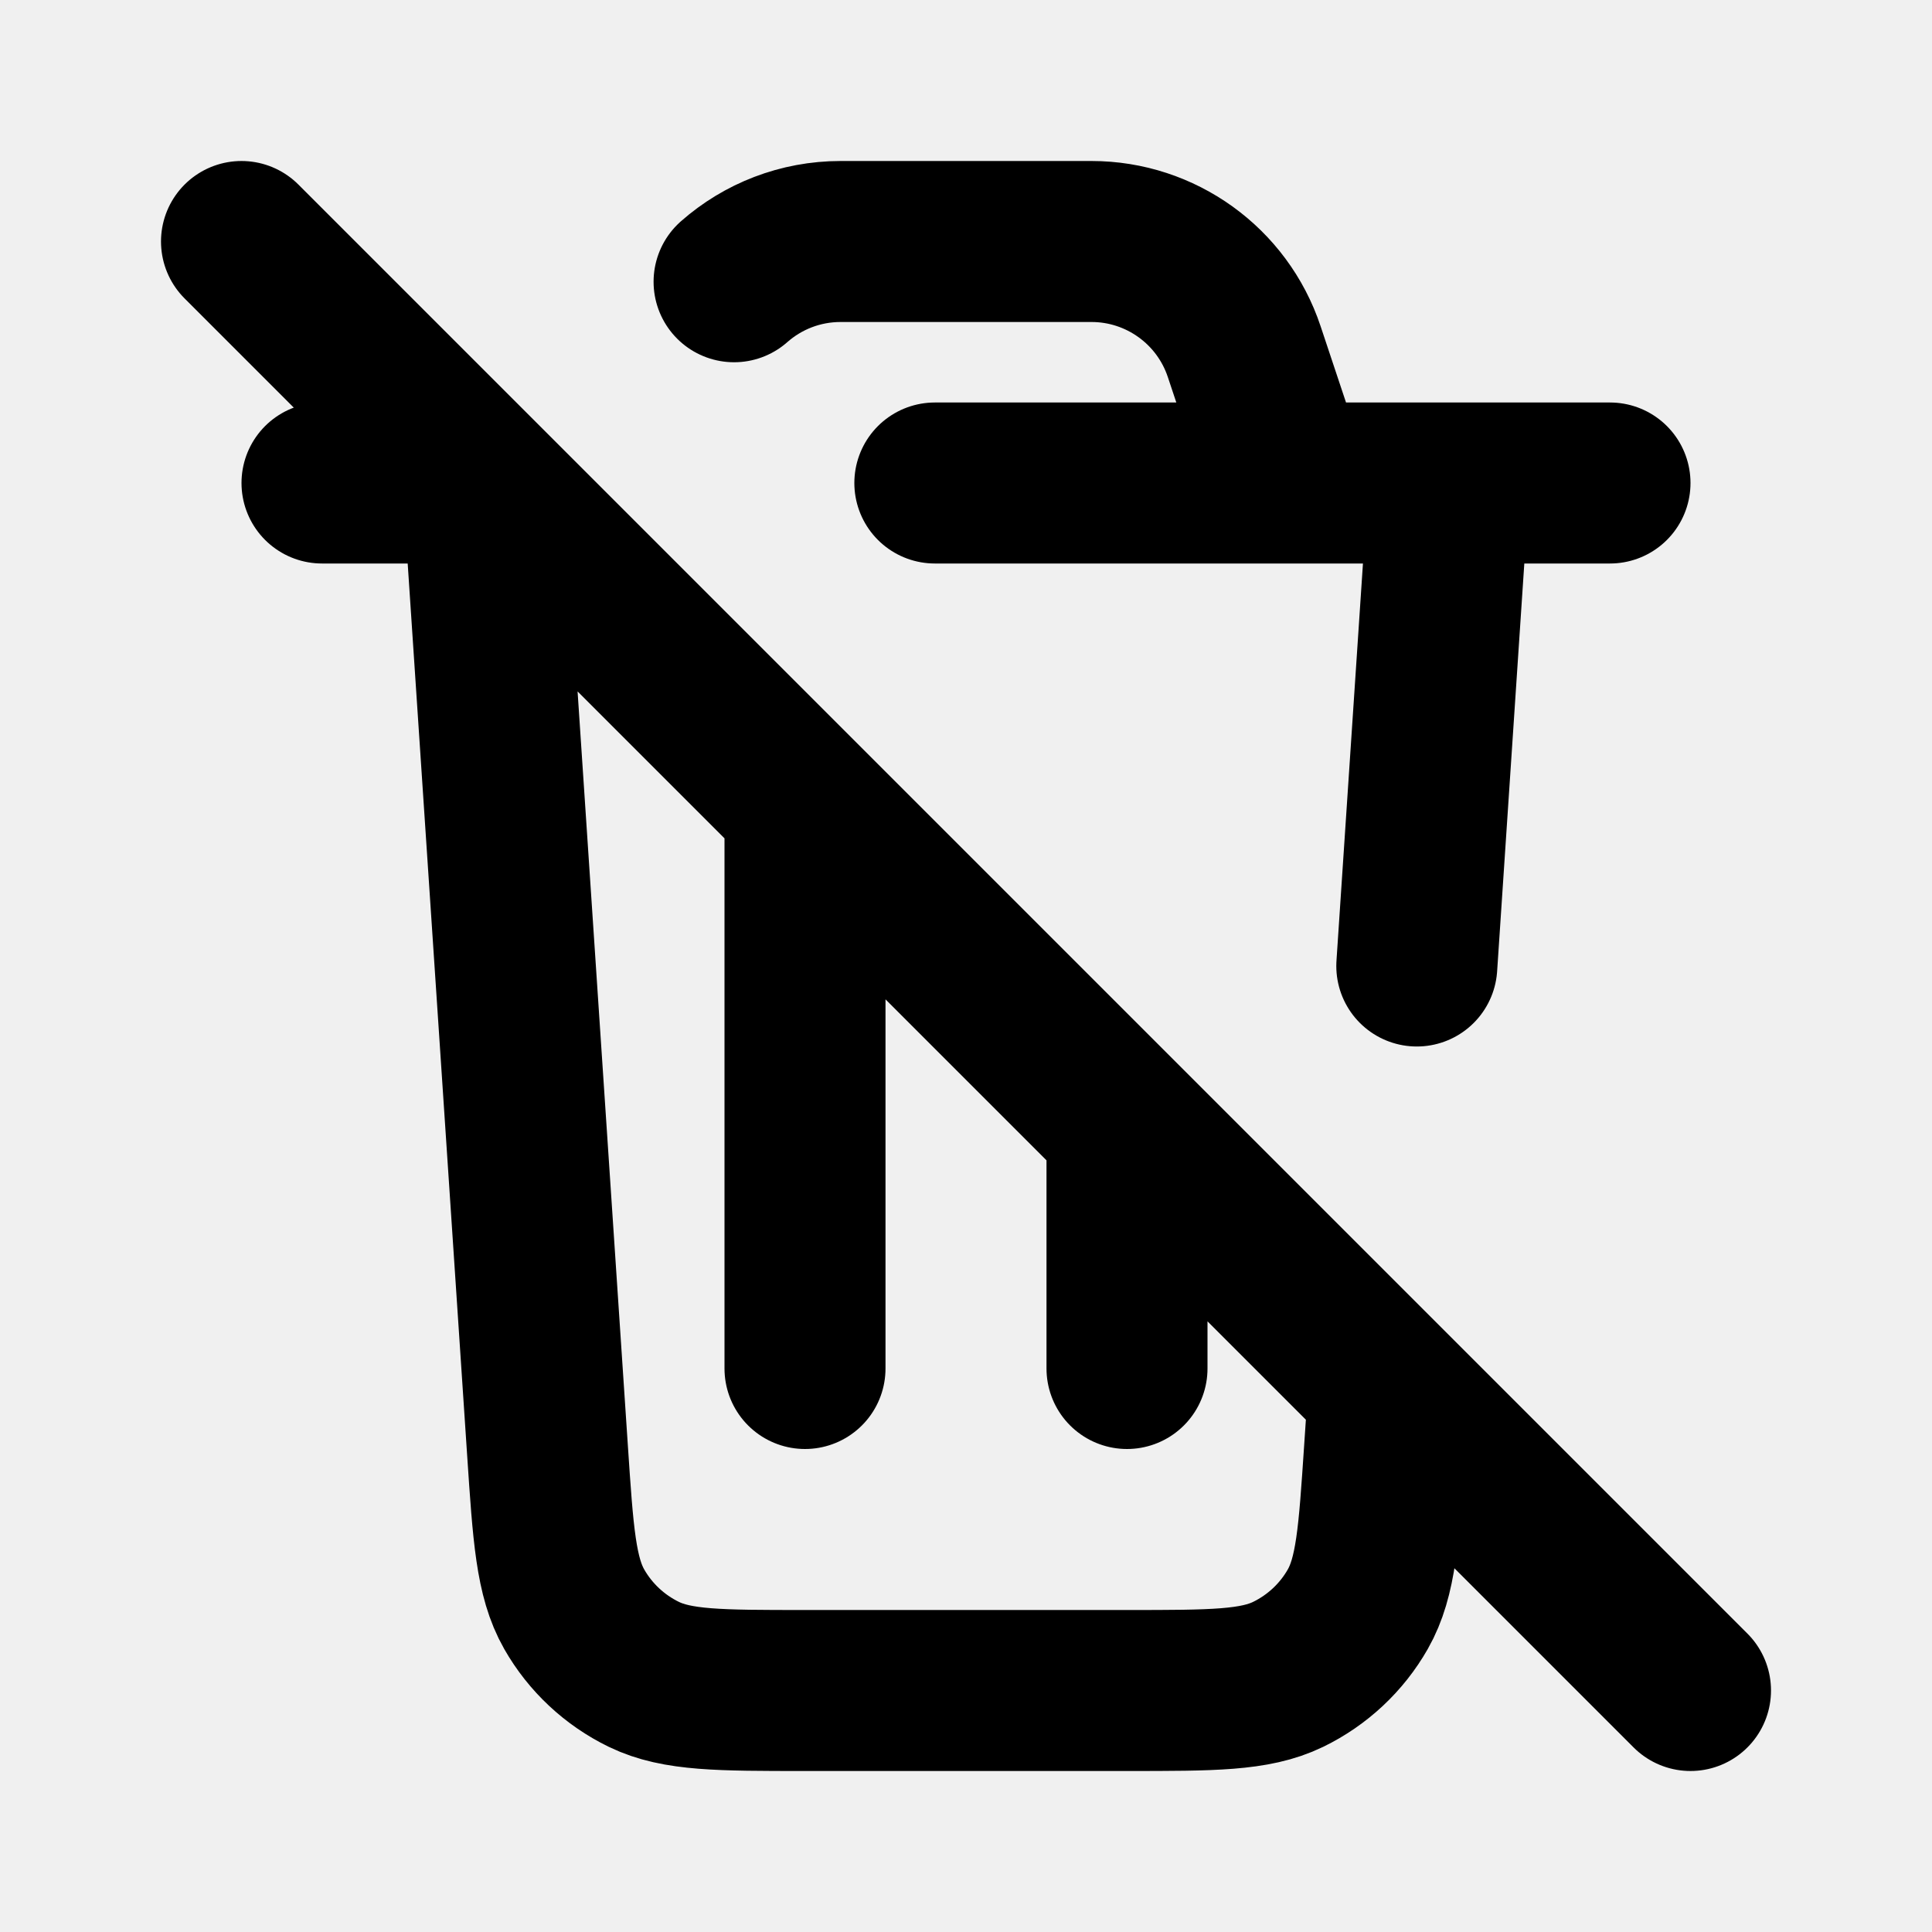
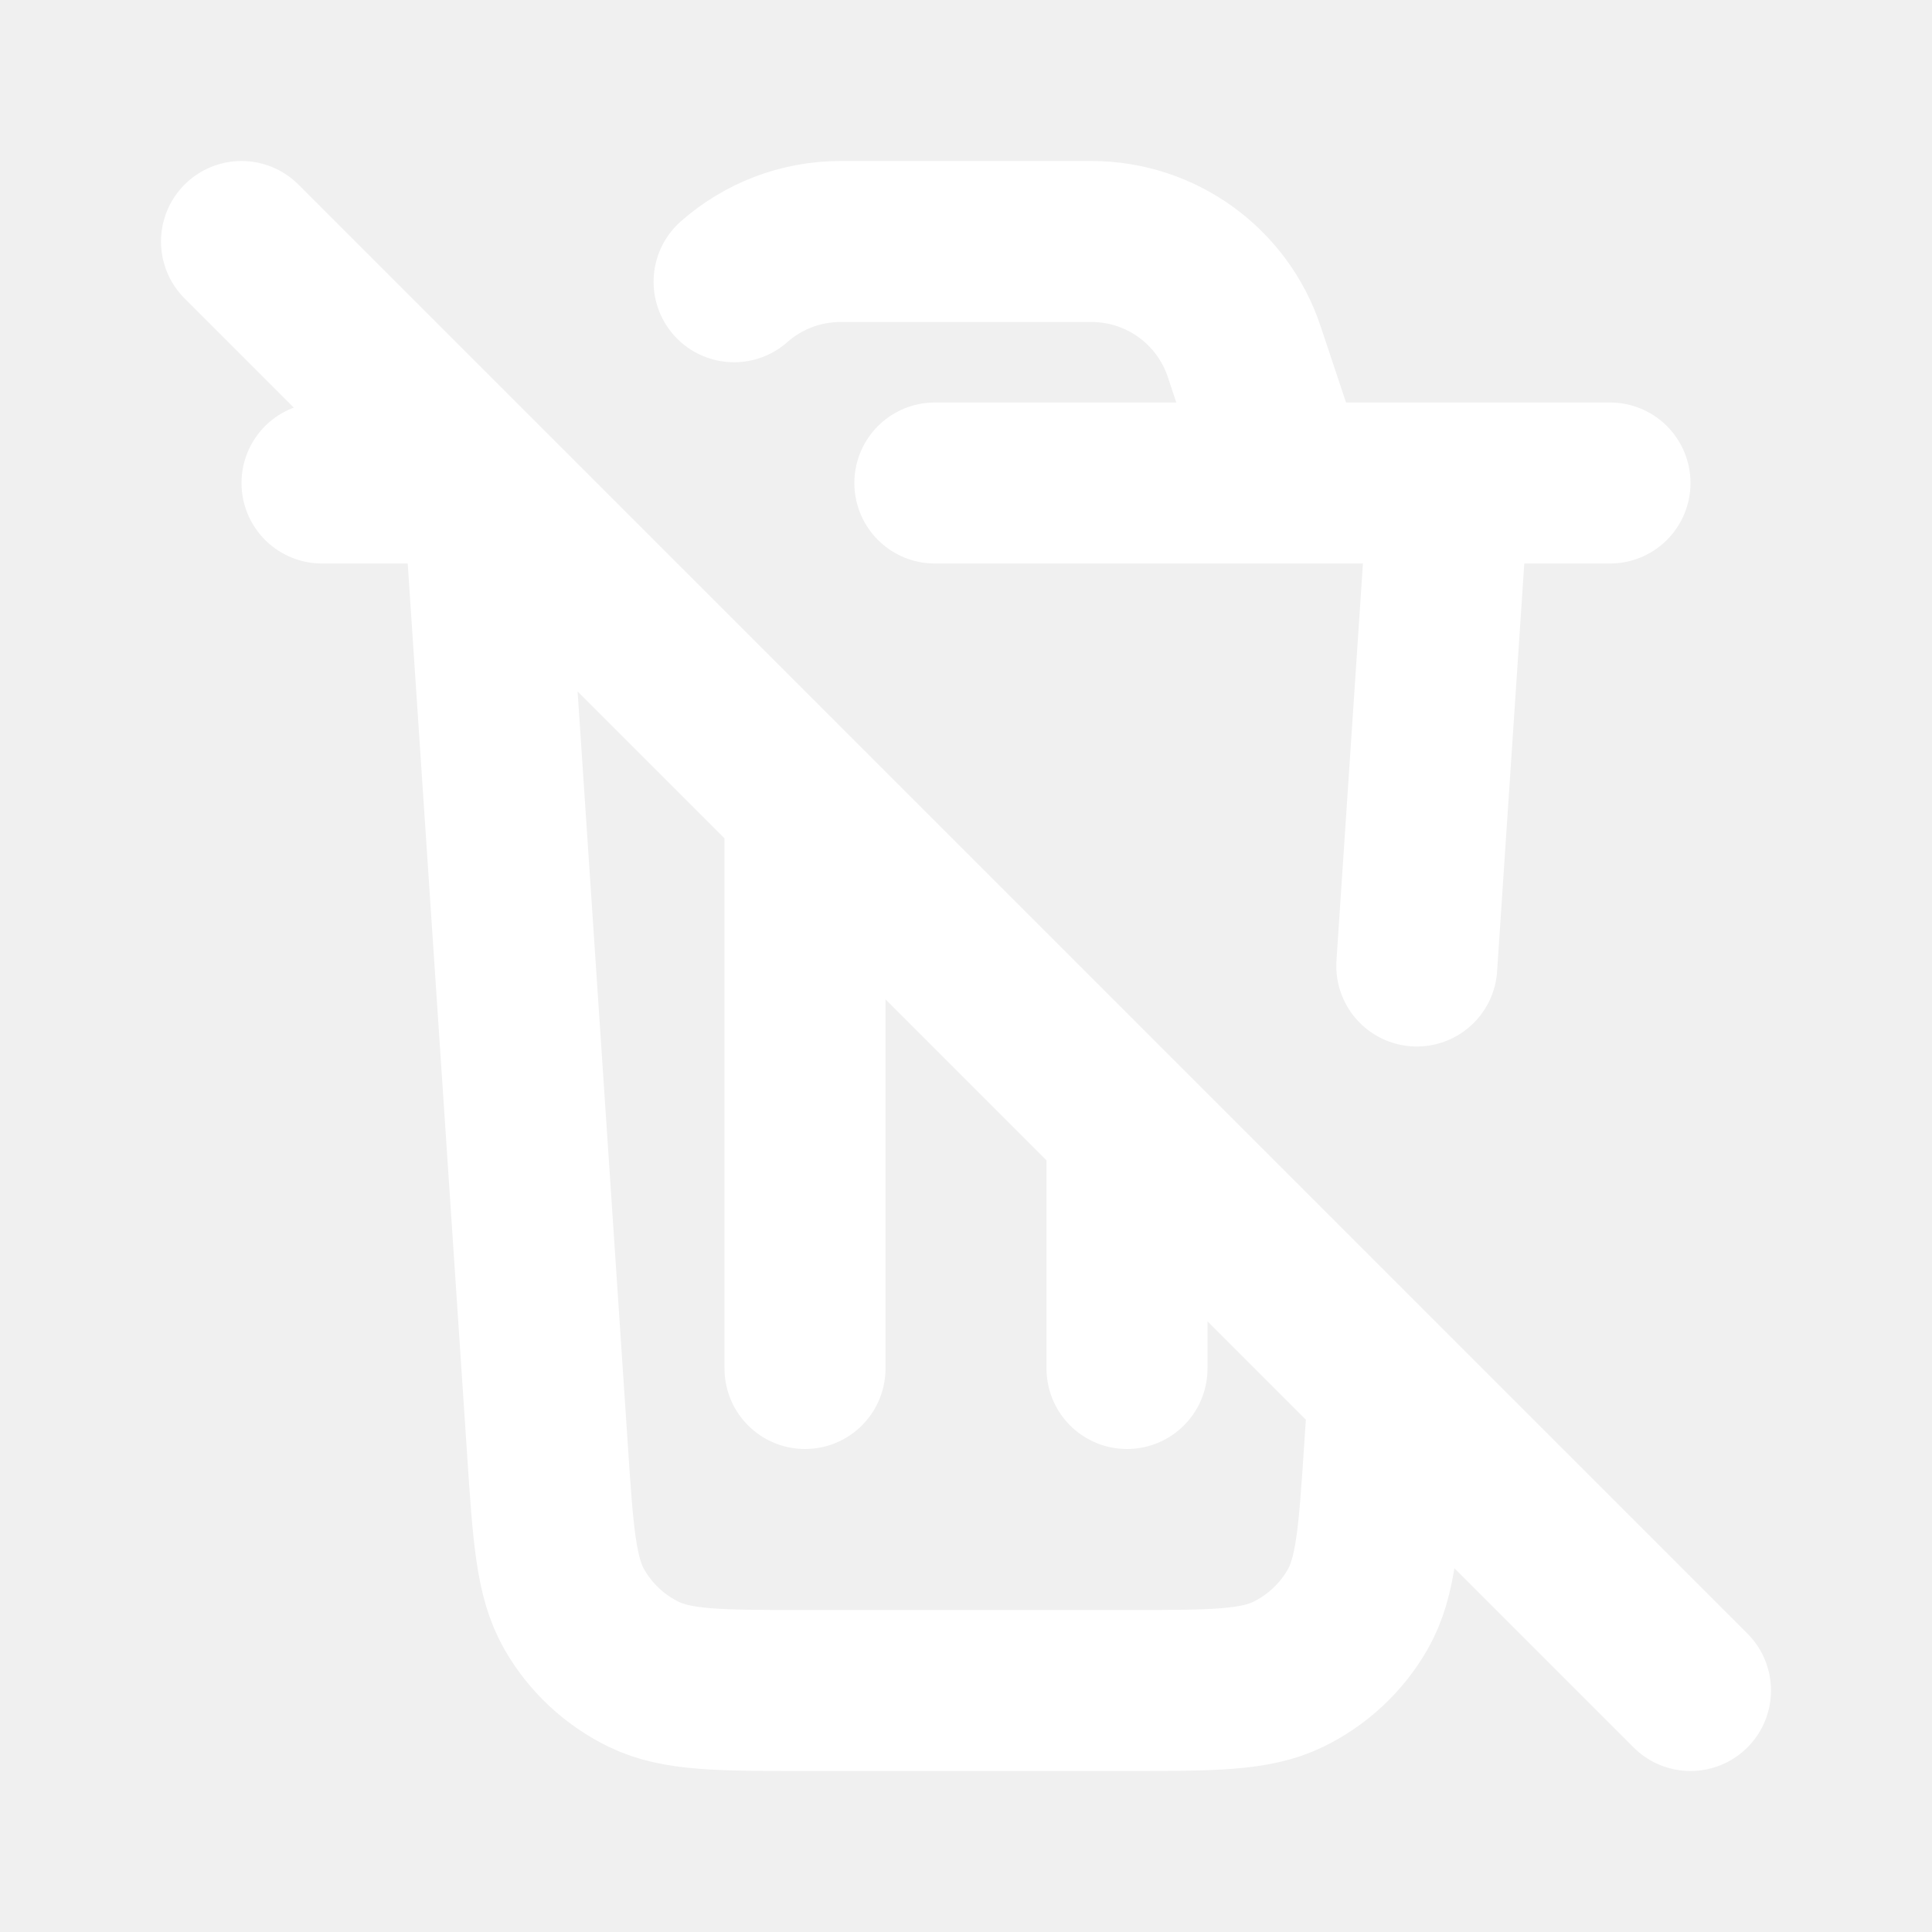
<svg xmlns="http://www.w3.org/2000/svg" width="800px" height="800px" viewBox="0 0 24 24" fill="none">
-   <path d="M3 3L21 21M18 6L17.6 12M17.25 17.253L17.199 18.013C17.129 19.065 17.094 19.591 16.867 19.99C16.667 20.341 16.365 20.623 16.001 20.8C15.588 21 15.061 21 14.006 21H9.994C8.939 21 8.412 21 7.999 20.8C7.635 20.623 7.333 20.341 7.133 19.99C6.906 19.591 6.871 19.065 6.801 18.013L6 6H4M16 6L15.456 4.368C15.184 3.551 14.419 3 13.559 3H10.442C9.942 3 9.476 3.185 9.119 3.5M11.613 6H20M14 14V17M10 10V17" stroke="#000000" stroke-width="2" stroke-linecap="round" stroke-linejoin="round" />
+   <g id="SVGRepo_bgCarrier" stroke-width="0" />
+   <g id="SVGRepo_tracerCarrier" stroke-linecap="round" stroke-linejoin="round" />
+   <g id="SVGRepo_iconCarrier">
+     <path d="M3 3L21 21M18 6L17.6 12M17.25 17.253L17.199 18.013C17.129 19.065 17.094 19.591 16.867 19.99C16.667 20.341 16.365 20.623 16.001 20.8C15.588 21 15.061 21 14.006 21H9.994C8.939 21 8.412 21 7.999 20.8C7.635 20.623 7.333 20.341 7.133 19.99C6.906 19.591 6.871 19.065 6.801 18.013L6 6H4M16 6L15.456 4.368C15.184 3.551 14.419 3 13.559 3H10.442C9.942 3 9.476 3.185 9.119 3.5M11.613 6H20M14 14V17M10 10V17" stroke="#ffffff" stroke-width="2" stroke-linecap="round" stroke-linejoin="round" />
+   </g>
</svg>
